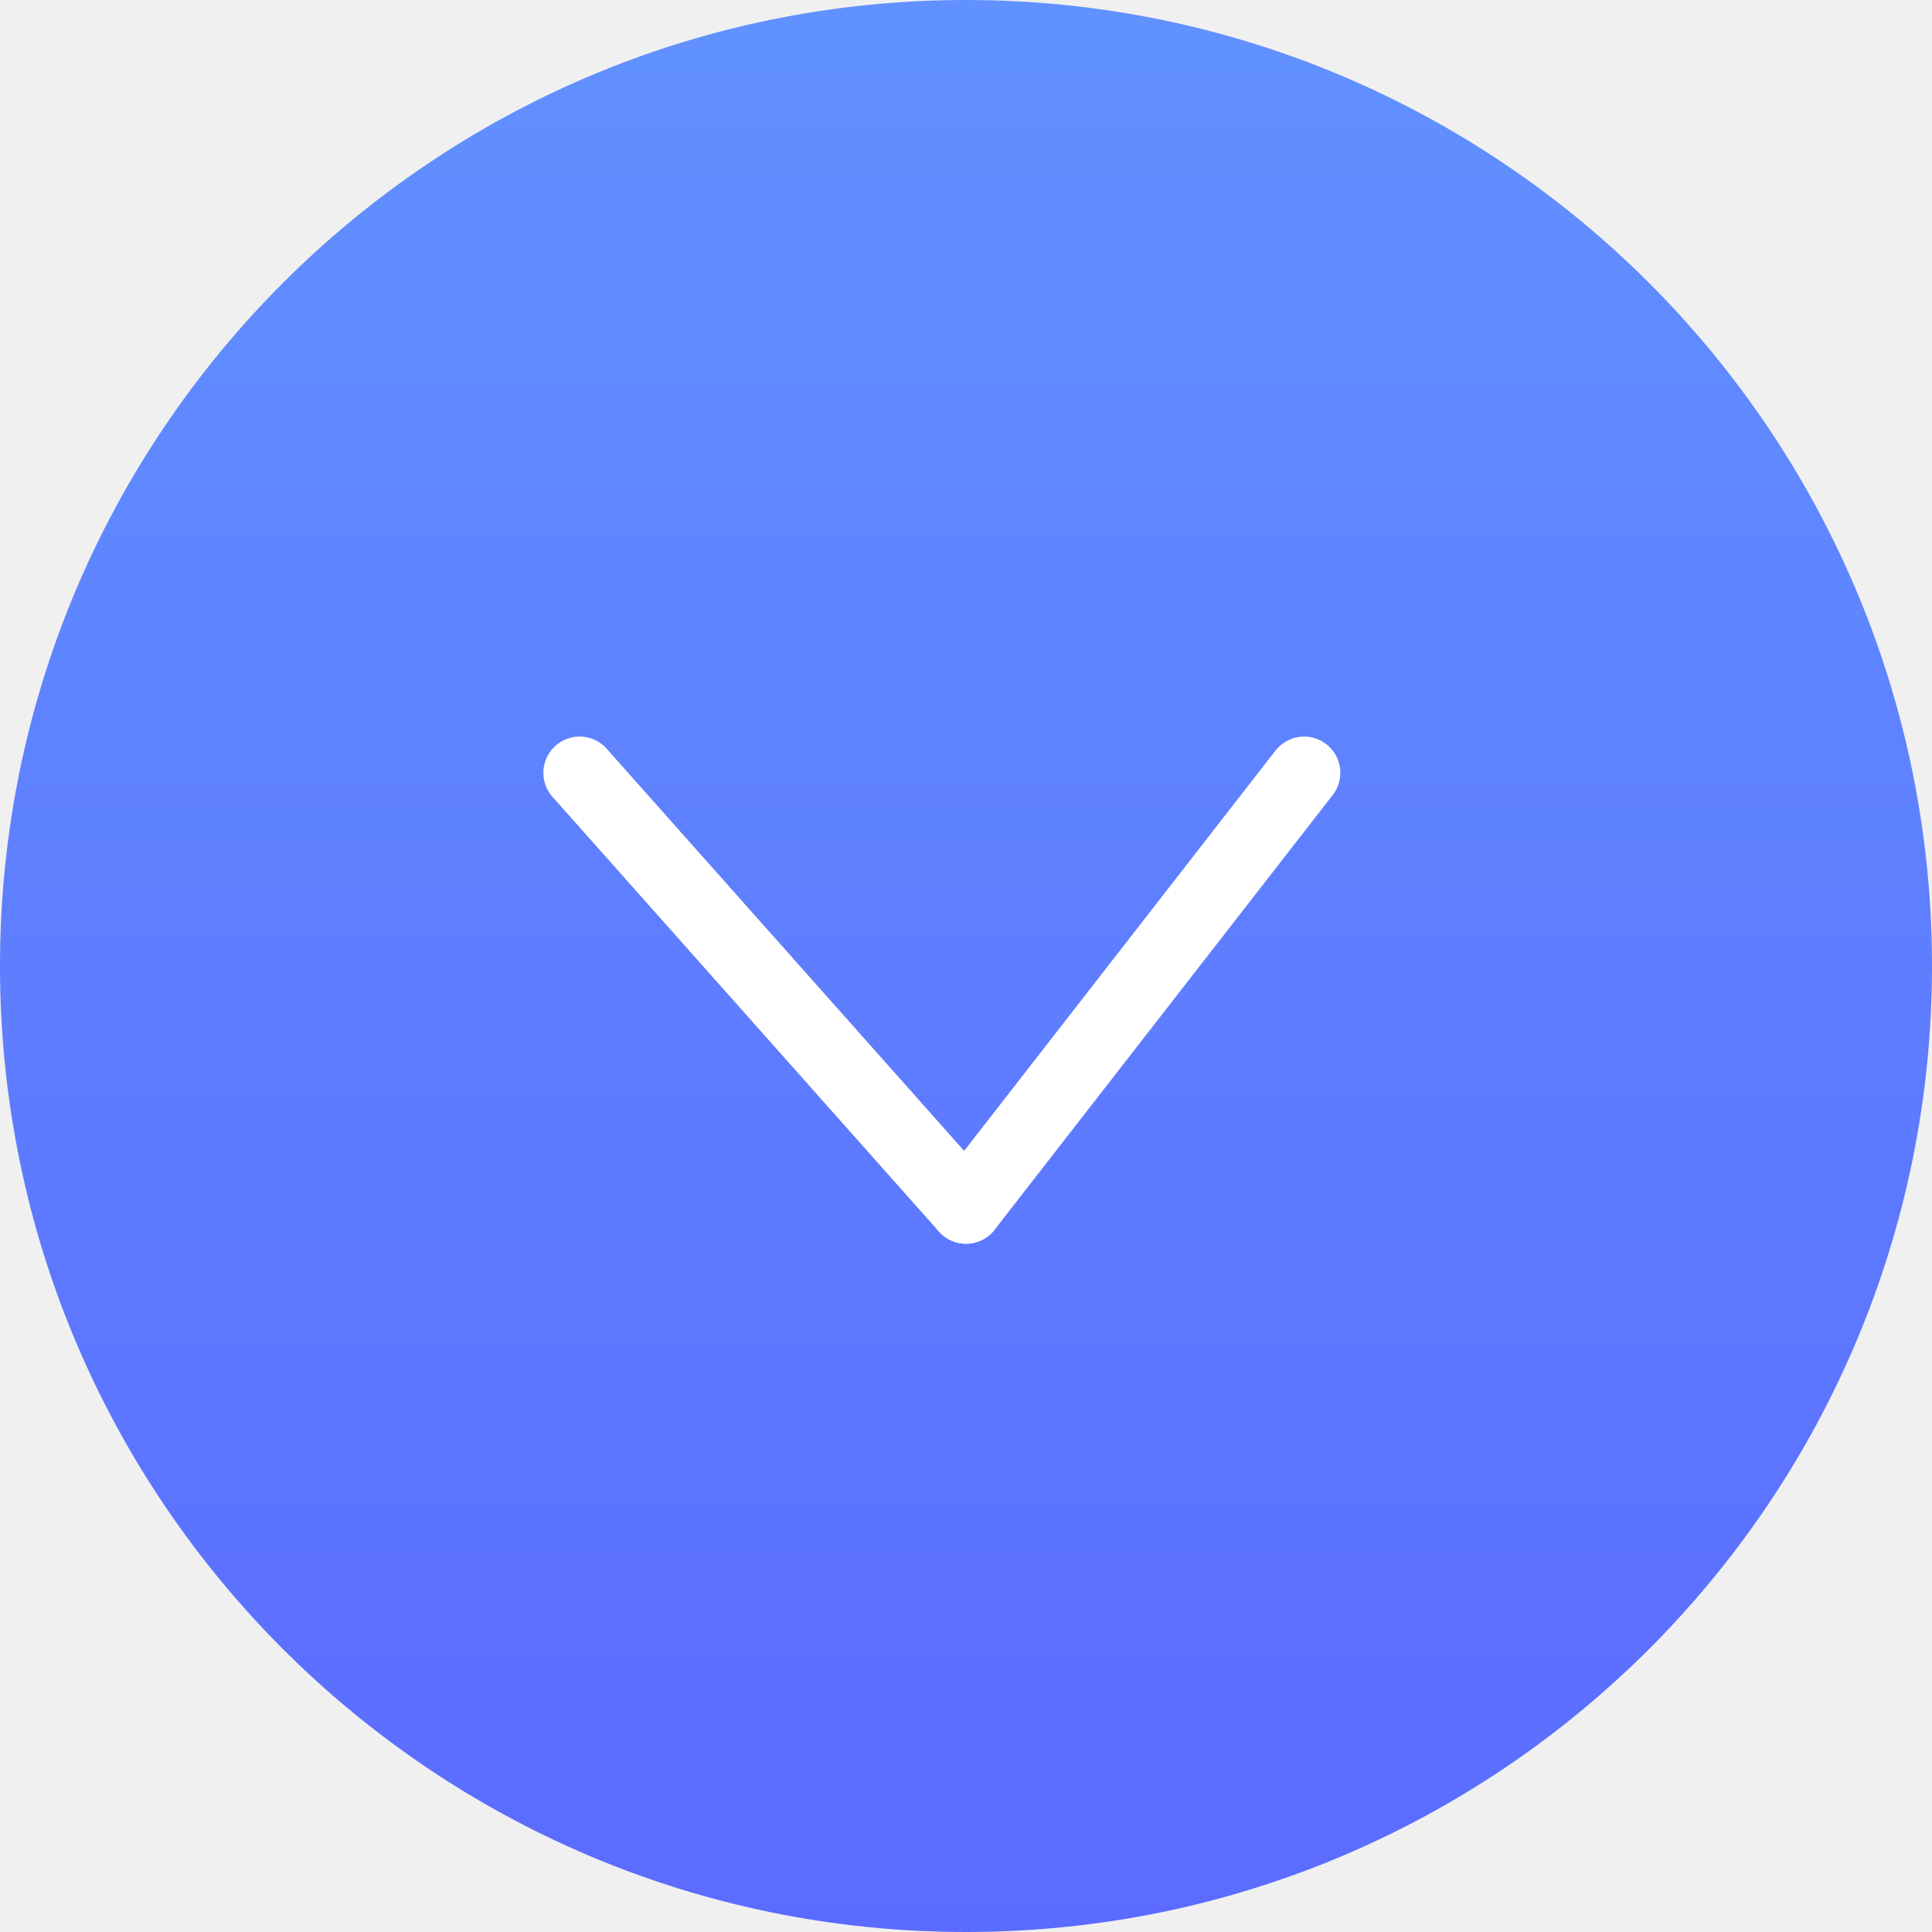
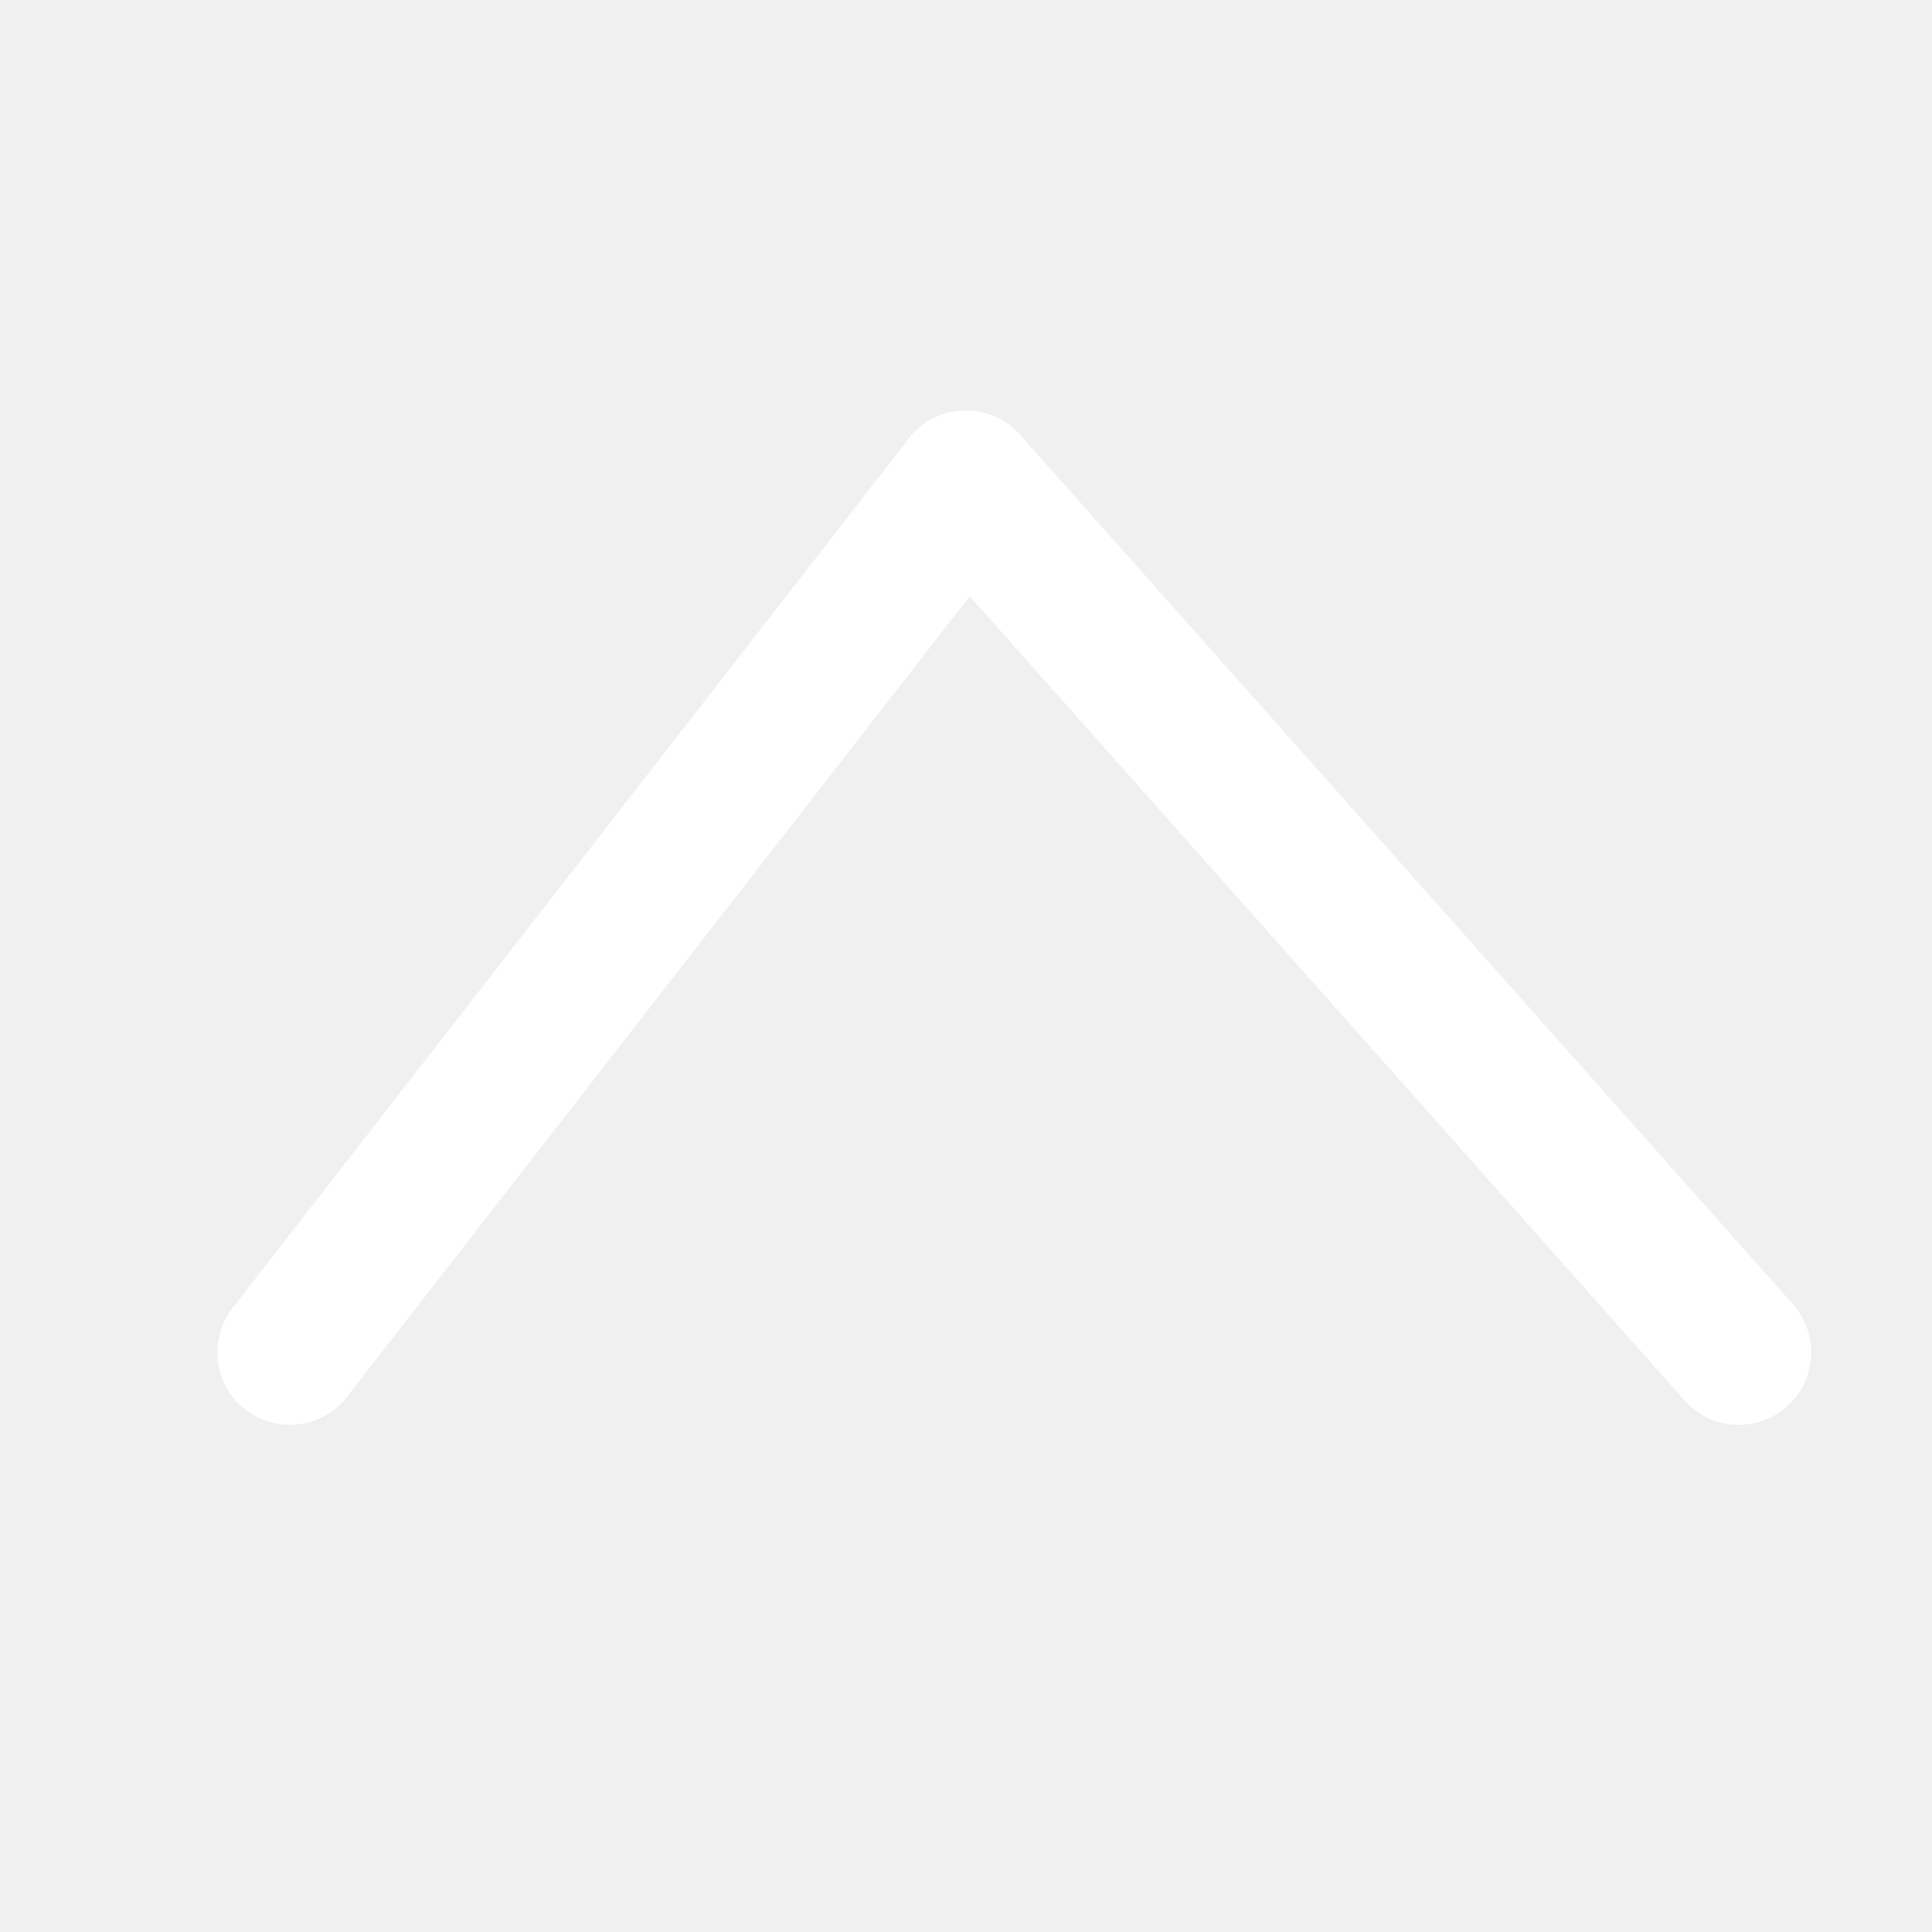
- <svg xmlns="http://www.w3.org/2000/svg" viewBox="0 0 40 40" height="40" width="40">
-   <g transform="matrix(-1 0 0 -1 40 40)">
-     <g transform="matrix(-1 0 0 -1 40 40)">
-       <circle cx="20" cy="20" r="20" fill="url(#paint0_linear_10686_10455)" />
-       <path d="M20 25L27 16" stroke="white" stroke-width="1.5" stroke-linecap="round" stroke-linejoin="round" />
-       <path d="M20 25L12 16" stroke="white" stroke-width="1.5" stroke-linecap="round" stroke-linejoin="round" />
-       <defs>
-         <linearGradient id="paint0_linear_10686_10455" x1="20" y1="0" x2="20" y2="40" gradientUnits="userSpaceOnUse">
-           <stop stop-color="#6191FF" />
-           <stop offset="1" stop-color="#5B6BFF" />
-         </linearGradient>
-       </defs>
-     </g>
-   </g>
+ <svg xmlns="http://www.w3.org/2000/svg" width="20" height="20" viewBox="0 0 20 20" fill="none">
+   <path d="M10 5L3 14" stroke="white" stroke-width="1.5" stroke-linecap="round" stroke-linejoin="round" />
+   <path d="M10 5L18 14" stroke="white" stroke-width="1.5" stroke-linecap="round" stroke-linejoin="round" />
</svg>
